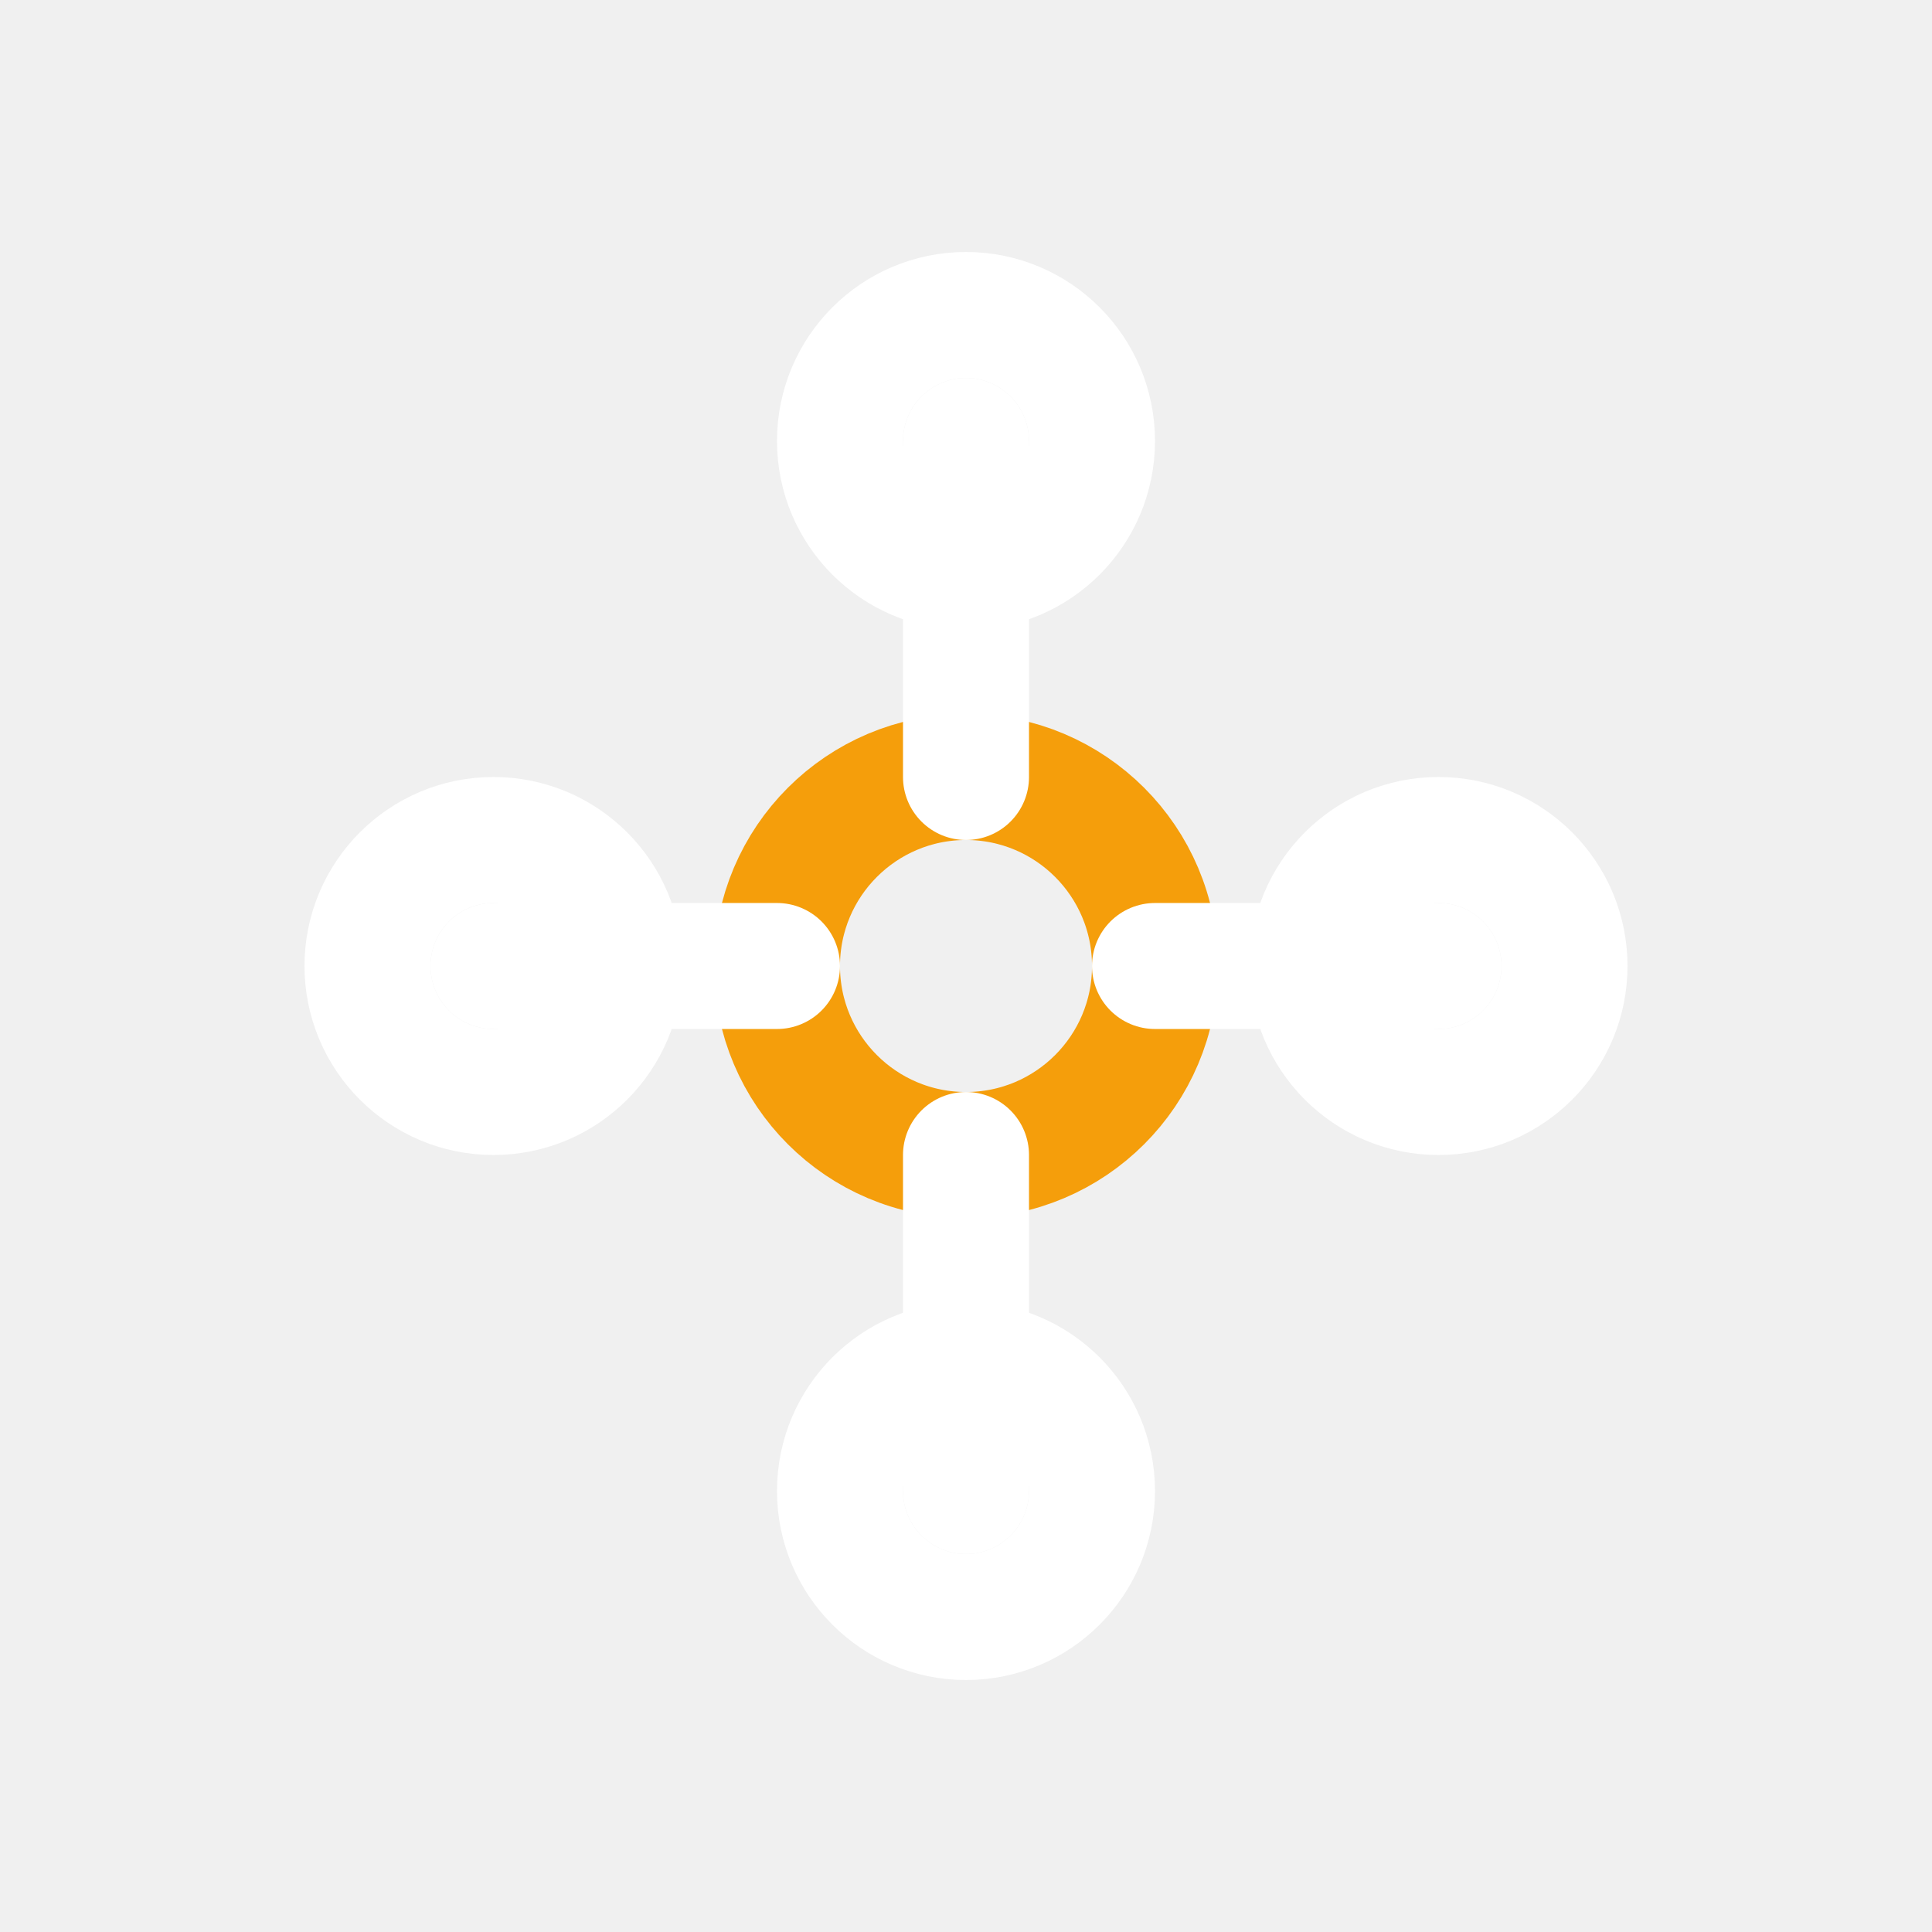
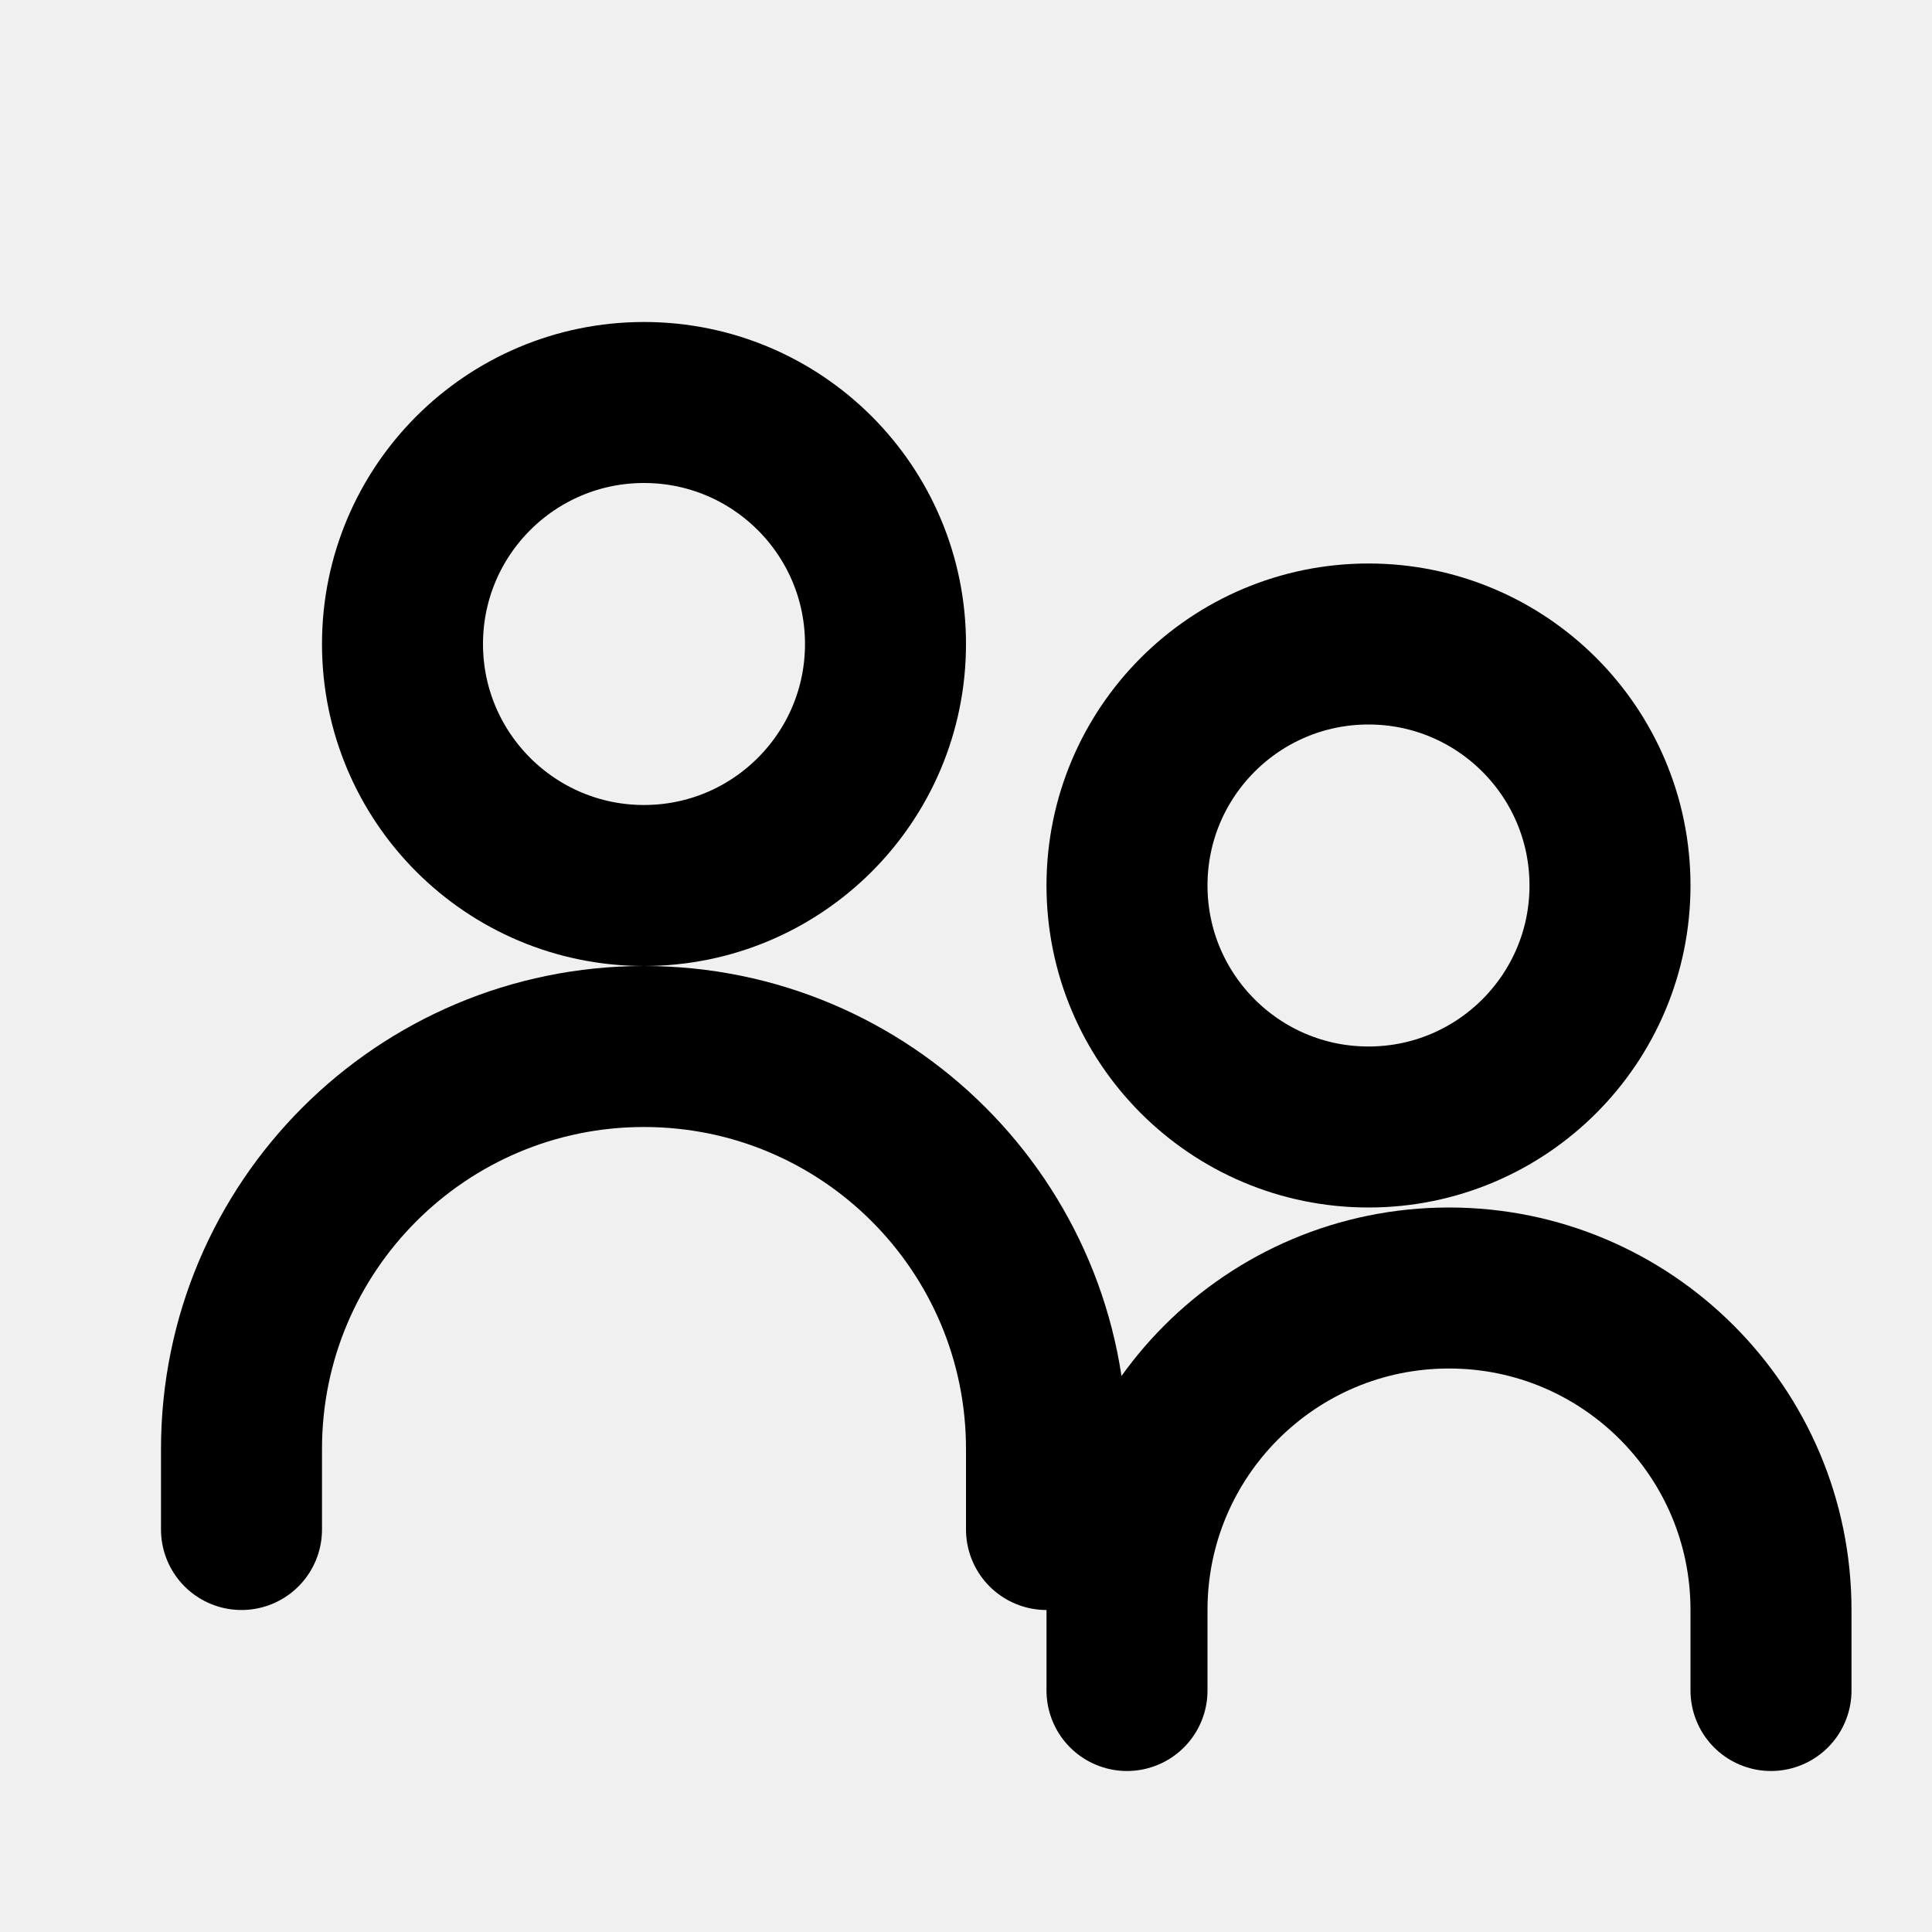
- <svg xmlns="http://www.w3.org/2000/svg" viewBox="0 0 736 736" preserveAspectRatio="xMidYMid meet" fill="none" stroke-linecap="round" stroke-linejoin="round" stroke-width="48" style="cursor:pointer">
-   <style>
-     .hub {
-       stroke: #f59e0b;
-     }
-     .orbit {
-       transform-origin: 368px 368px; /* hub center */
-     }
-     svg:hover .orbit {
-       animation: orbit 12s linear infinite;
-     }
-     @keyframes orbit {
-       from { transform: rotate(0deg); }
-       to   { transform: rotate(360deg); }
-     }
-   </style>
-   <circle class="hub" cx="368" cy="368" r="72" />
-   <g class="orbit">
-     <circle cx="188" cy="368" r="48" stroke="#ffffff" />
-     <line x1="188" y1="368" x2="296" y2="368" stroke="#ffffff" />
-     <circle cx="548" cy="368" r="48" stroke="#ffffff" />
-     <line x1="548" y1="368" x2="440" y2="368" stroke="#ffffff" />
-     <circle cx="368" cy="168" r="48" stroke="#ffffff" />
-     <line x1="368" y1="168" x2="368" y2="296" stroke="#ffffff" />
-     <circle cx="368" cy="568" r="48" stroke="#ffffff" />
-     <line x1="368" y1="568" x2="368" y2="440" stroke="#ffffff" />
-   </g>
+ <svg xmlns="http://www.w3.org/2000/svg" viewBox="0 0 24 24" fill="none" stroke="currentColor" stroke-width="2" stroke-linecap="round" stroke-linejoin="round">
+   <circle cx="8" cy="8" r="3" />
+   <path d="M3 19v-1a5 5 0 0 1 5-5h0a5 5 0 0 1 5 5v1" />
+   <circle cx="17" cy="11" r="3" />
+   <path d="M14 21v-1a4 4 0 0 1 4-4h0a4 4 0 0 1 4 4v1" />
</svg>
